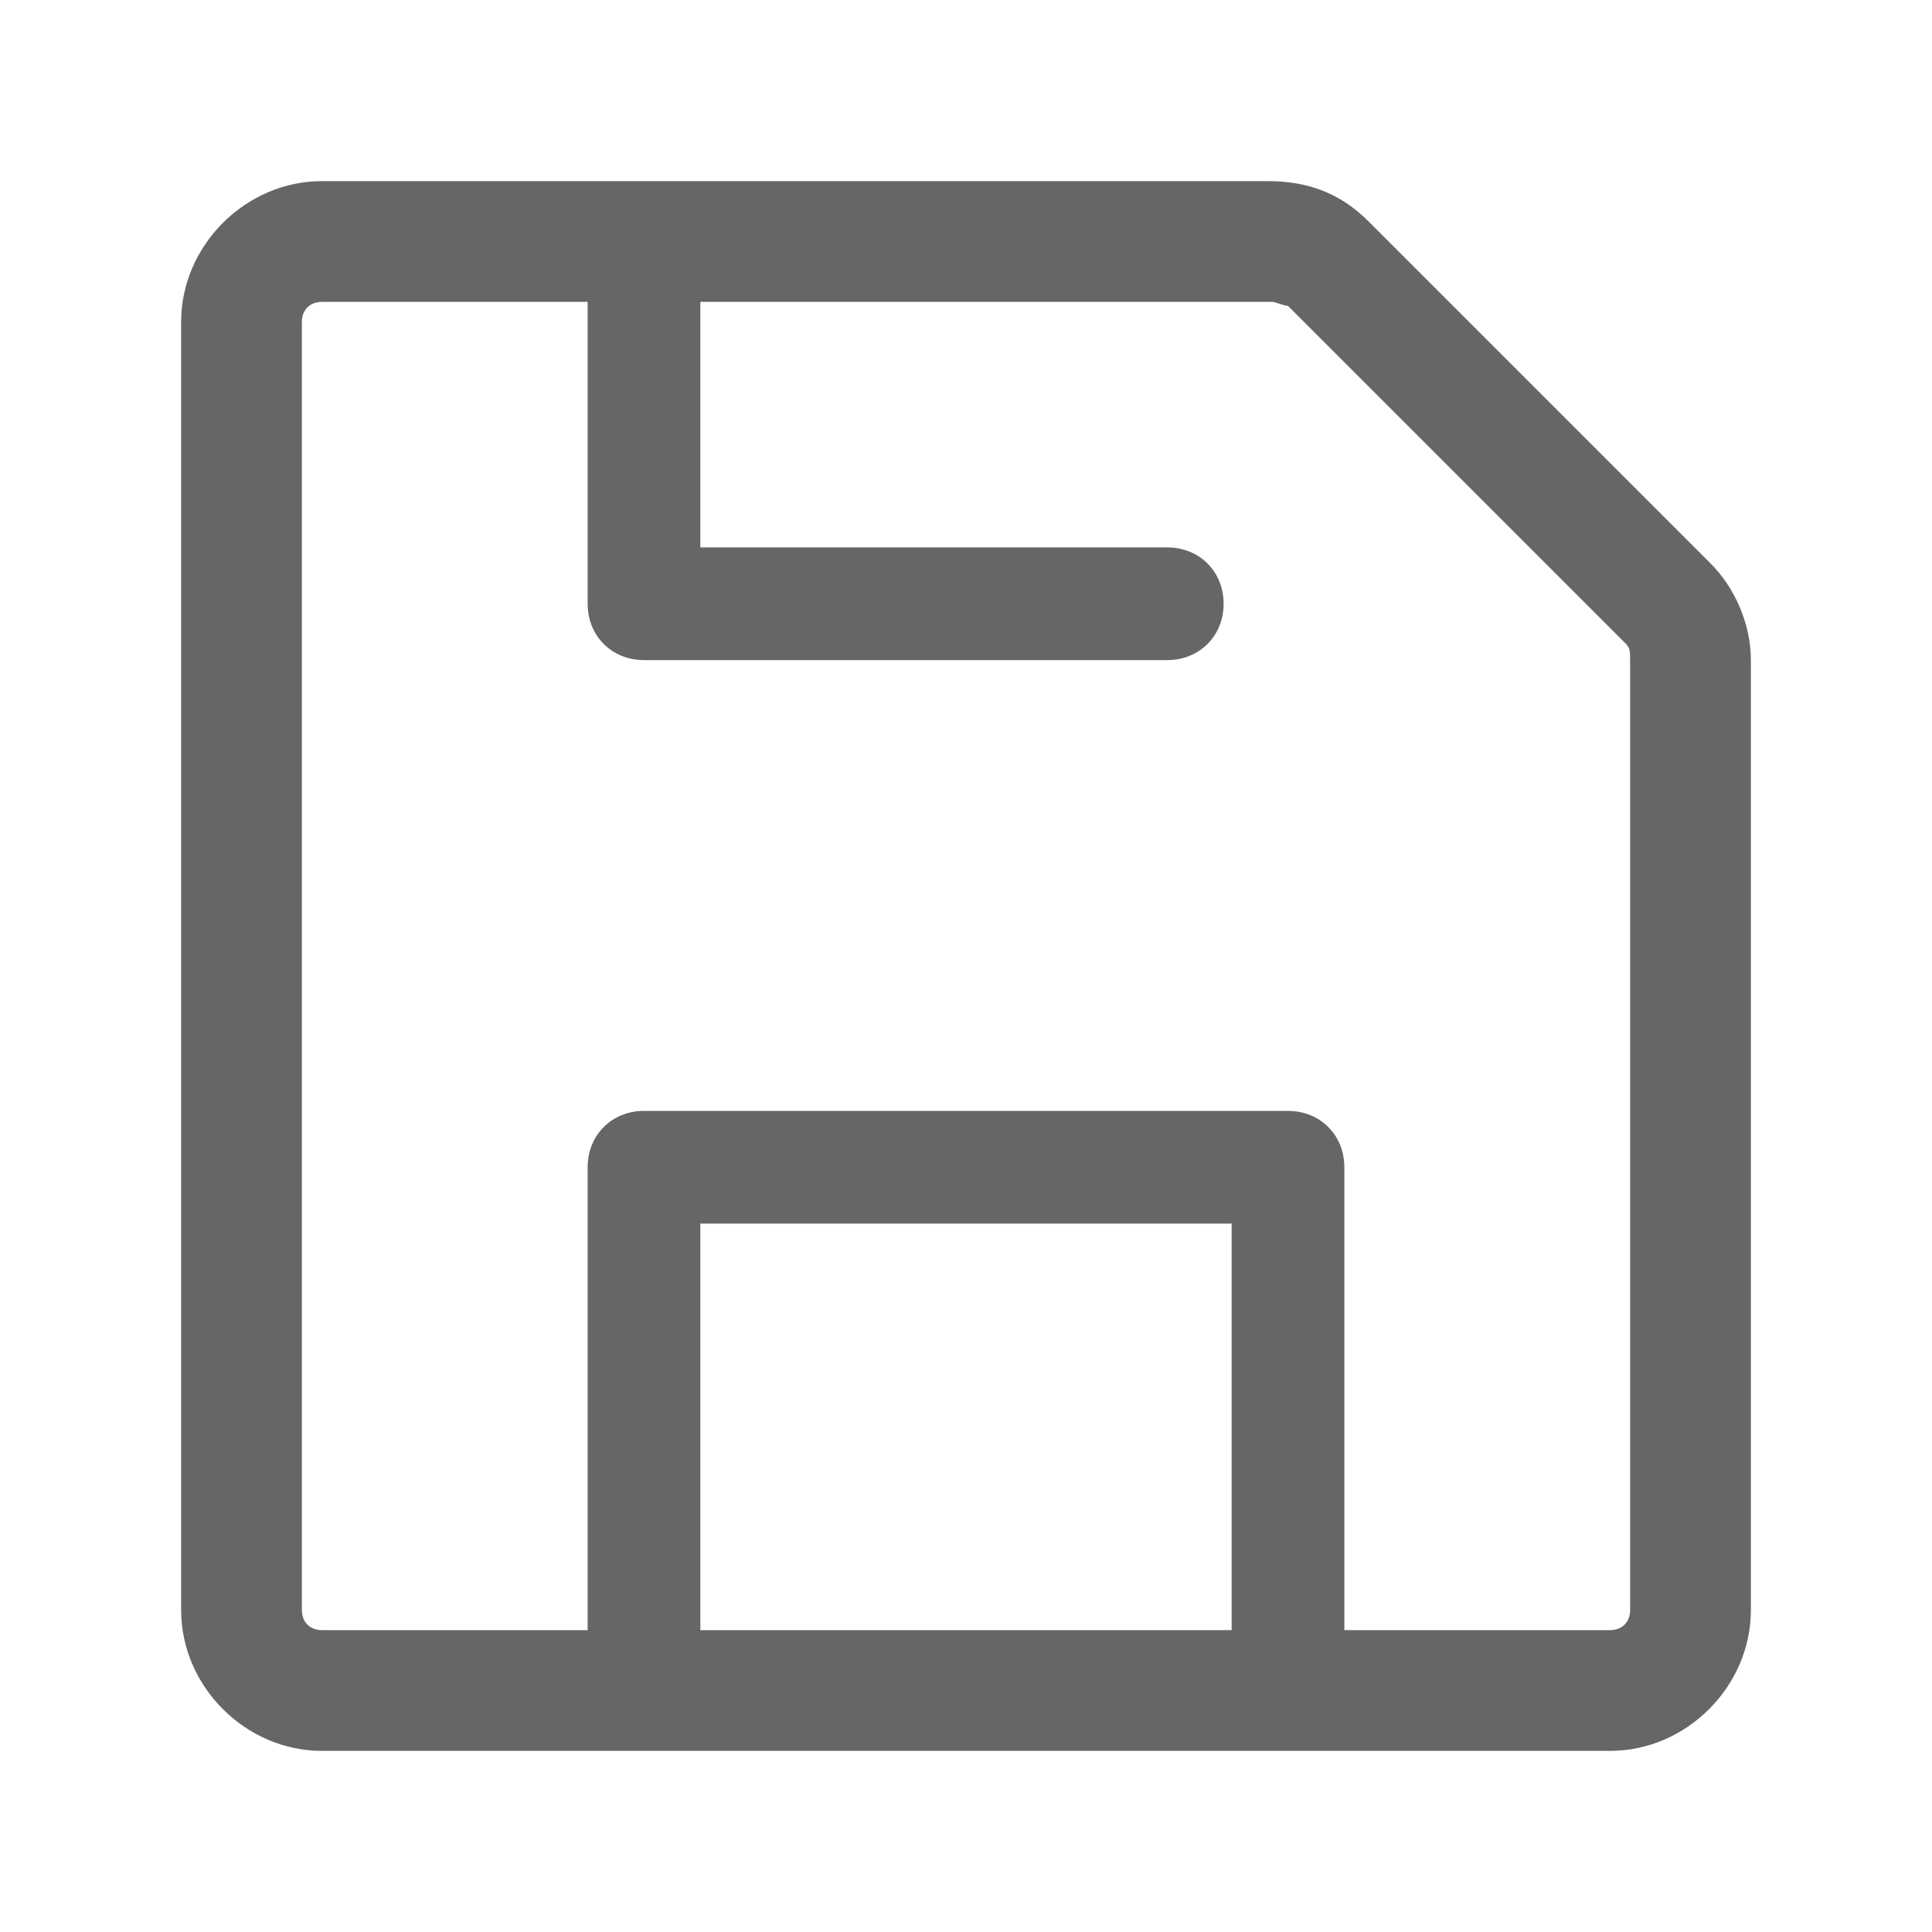
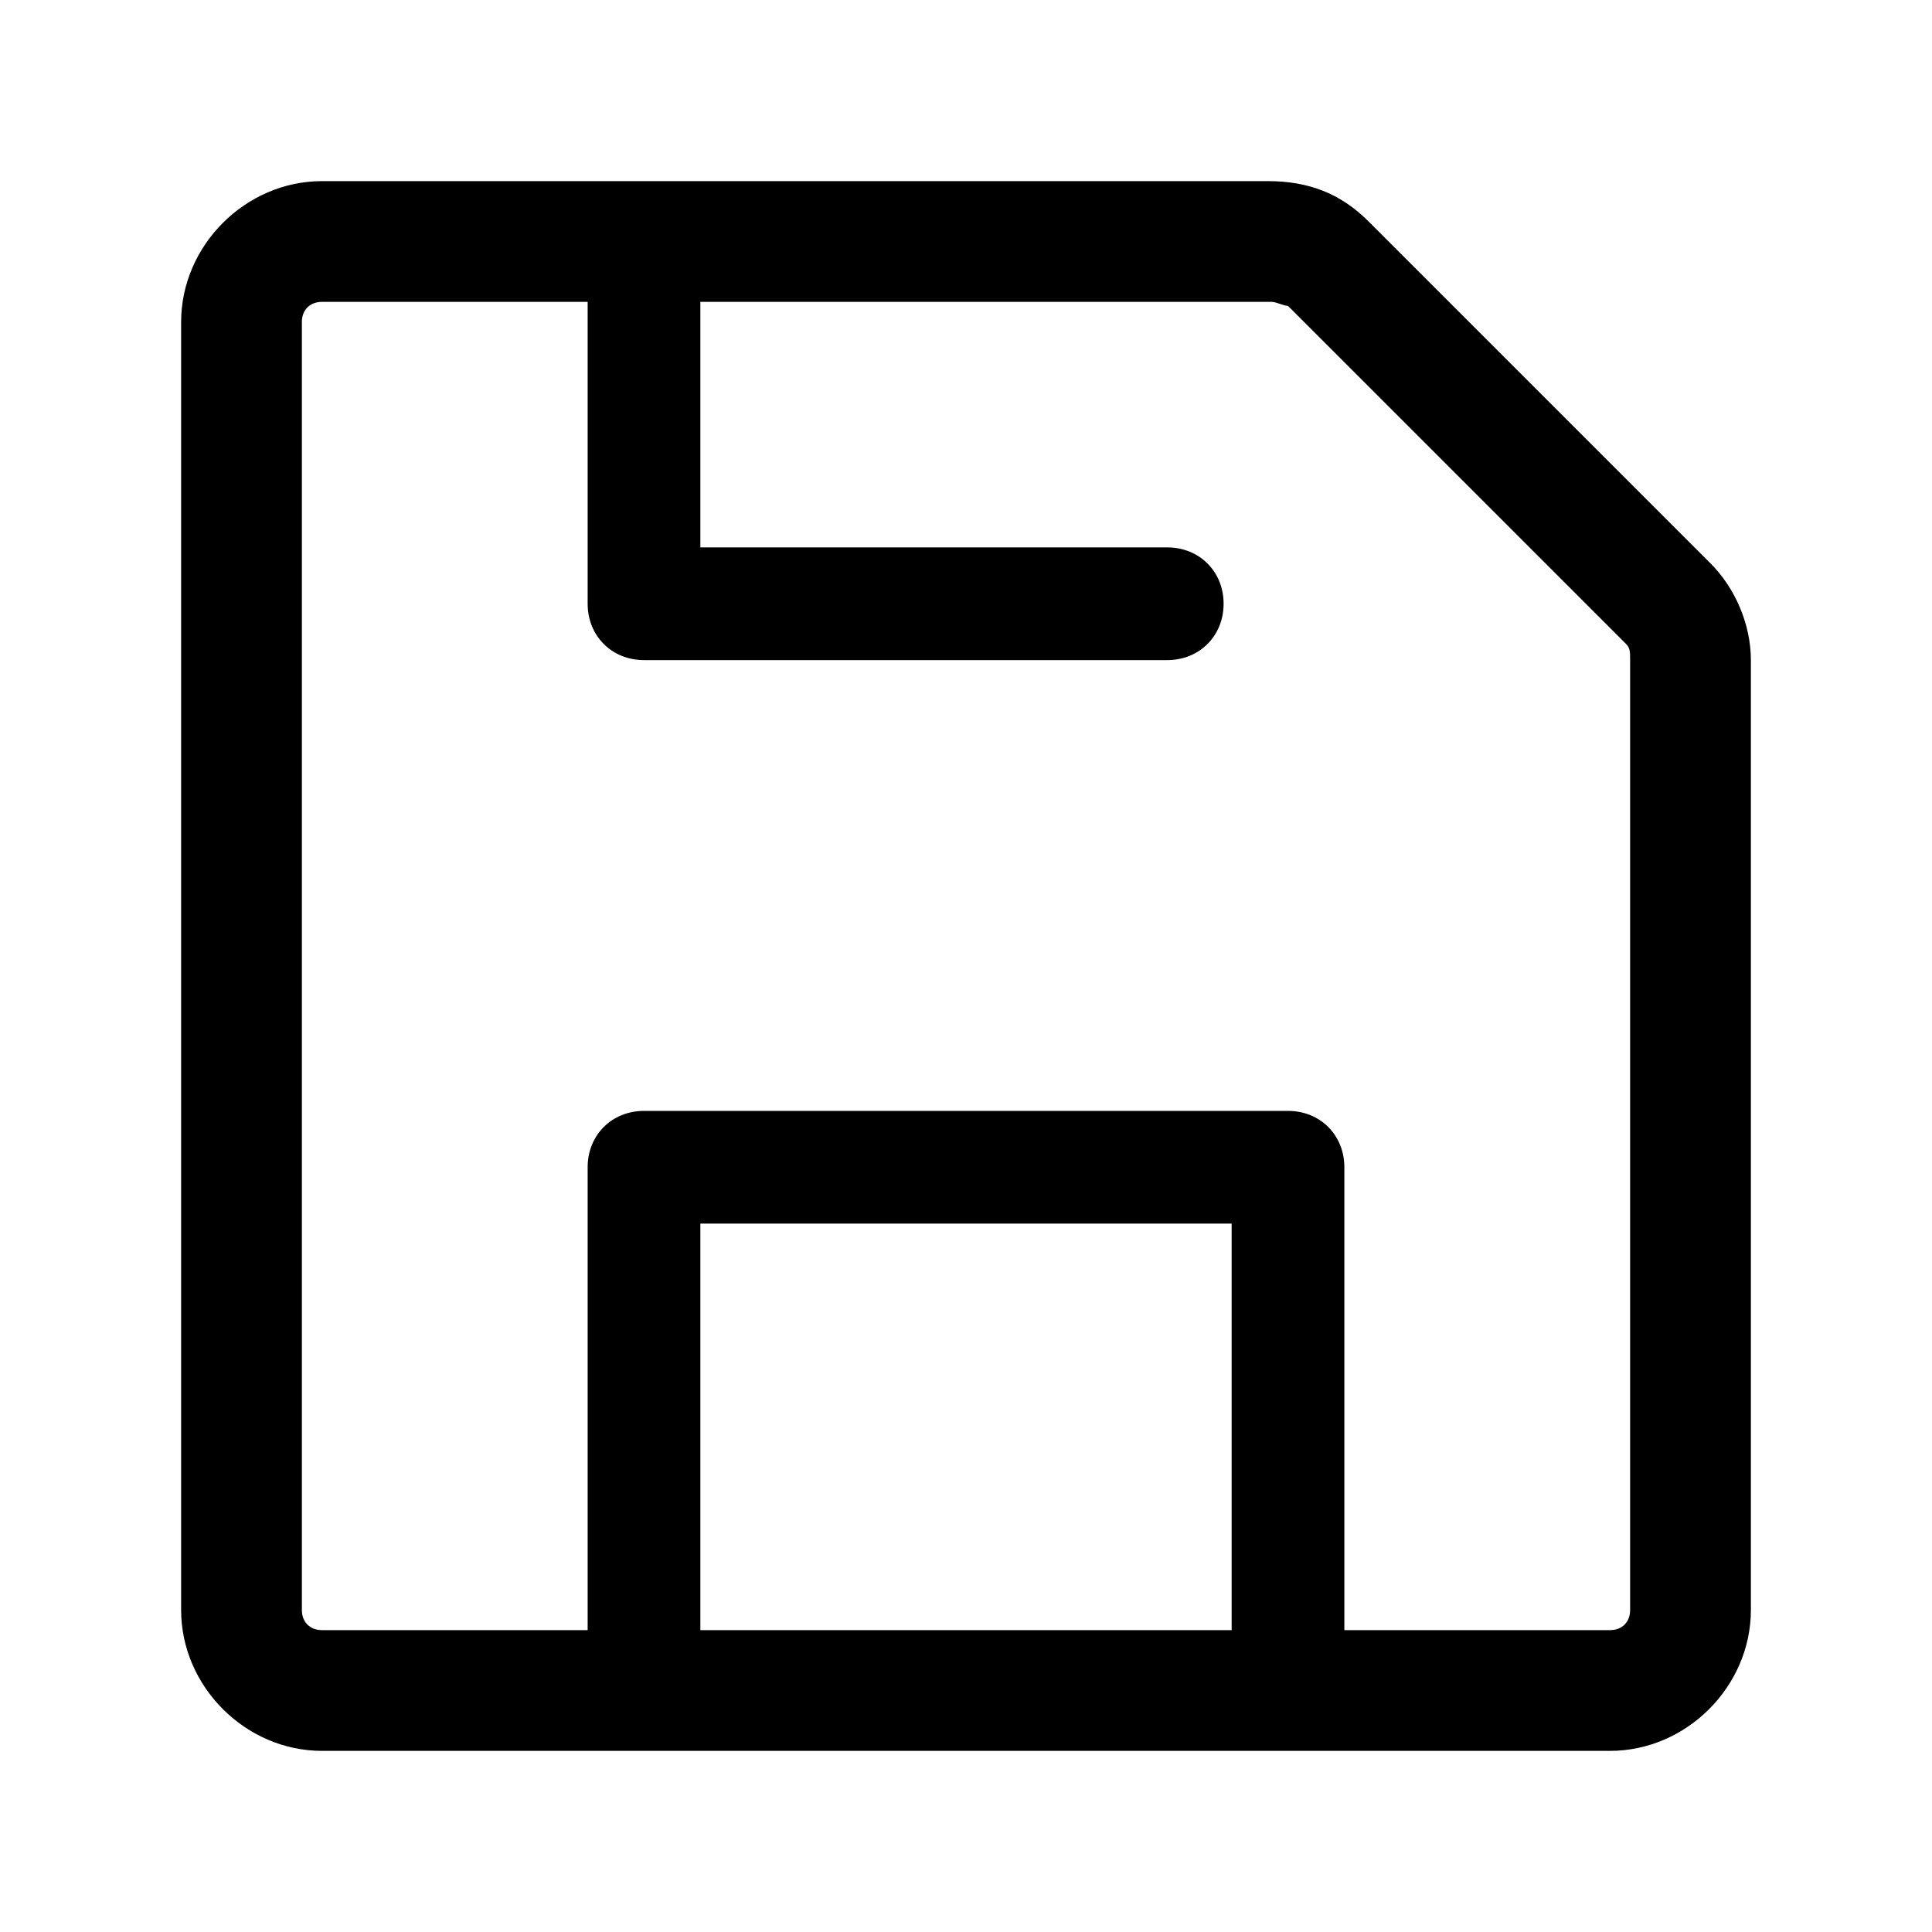
<svg xmlns="http://www.w3.org/2000/svg" class="icon" style="width: 1em;height: 1em;vertical-align: middle;fill: currentColor;overflow: hidden;" viewBox="0 0 1024 1024" version="1.1" p-id="723">
-   <path d="M906.667 298.667L725.333 117.333c-14.933-14.933-32-21.333-53.333-21.333H170.667C130.133 96 96 130.133 96 170.667v682.667c0 40.533 34.133 74.667 74.667 74.667h682.667c40.533 0 74.667-34.133 74.667-74.667V349.867c0-19.2-8.533-38.4-21.333-51.2zM652.8 864H371.2V648.533h281.6v215.467z m211.2-10.667c0 6.4-4.267 10.667-10.667 10.667h-140.8V618.667c0-17.067-12.8-29.867-29.867-29.867H341.333c-17.067 0-29.867 12.8-29.867 29.867v245.333H170.667c-6.4 0-10.667-4.267-10.667-10.667V170.667c0-6.4 4.267-10.667 10.667-10.667h140.8V320c0 17.067 12.8 29.867 29.867 29.867h277.333c17.067 0 29.867-12.8 29.867-29.867s-12.8-29.867-29.867-29.867H371.2V160h302.933c2.133 0 6.4 2.133 8.533 2.133l179.2 179.2c2.133 2.133 2.133 4.267 2.133 8.533V853.333z" fill="#666666" p-id="724" />
+   <path d="M906.667 298.667L725.333 117.333c-14.933-14.933-32-21.333-53.333-21.333H170.667C130.133 96 96 130.133 96 170.667v682.667c0 40.533 34.133 74.667 74.667 74.667h682.667c40.533 0 74.667-34.133 74.667-74.667V349.867c0-19.2-8.533-38.4-21.333-51.2zM652.8 864H371.2V648.533h281.6v215.467z m211.2-10.667c0 6.4-4.267 10.667-10.667 10.667h-140.8V618.667c0-17.067-12.8-29.867-29.867-29.867H341.333c-17.067 0-29.867 12.8-29.867 29.867v245.333H170.667c-6.4 0-10.667-4.267-10.667-10.667V170.667c0-6.4 4.267-10.667 10.667-10.667h140.8V320c0 17.067 12.8 29.867 29.867 29.867h277.333c17.067 0 29.867-12.8 29.867-29.867s-12.8-29.867-29.867-29.867H371.2V160h302.933c2.133 0 6.4 2.133 8.533 2.133l179.2 179.2c2.133 2.133 2.133 4.267 2.133 8.533V853.333z" fill="currentColor" p-id="724" />
</svg>
